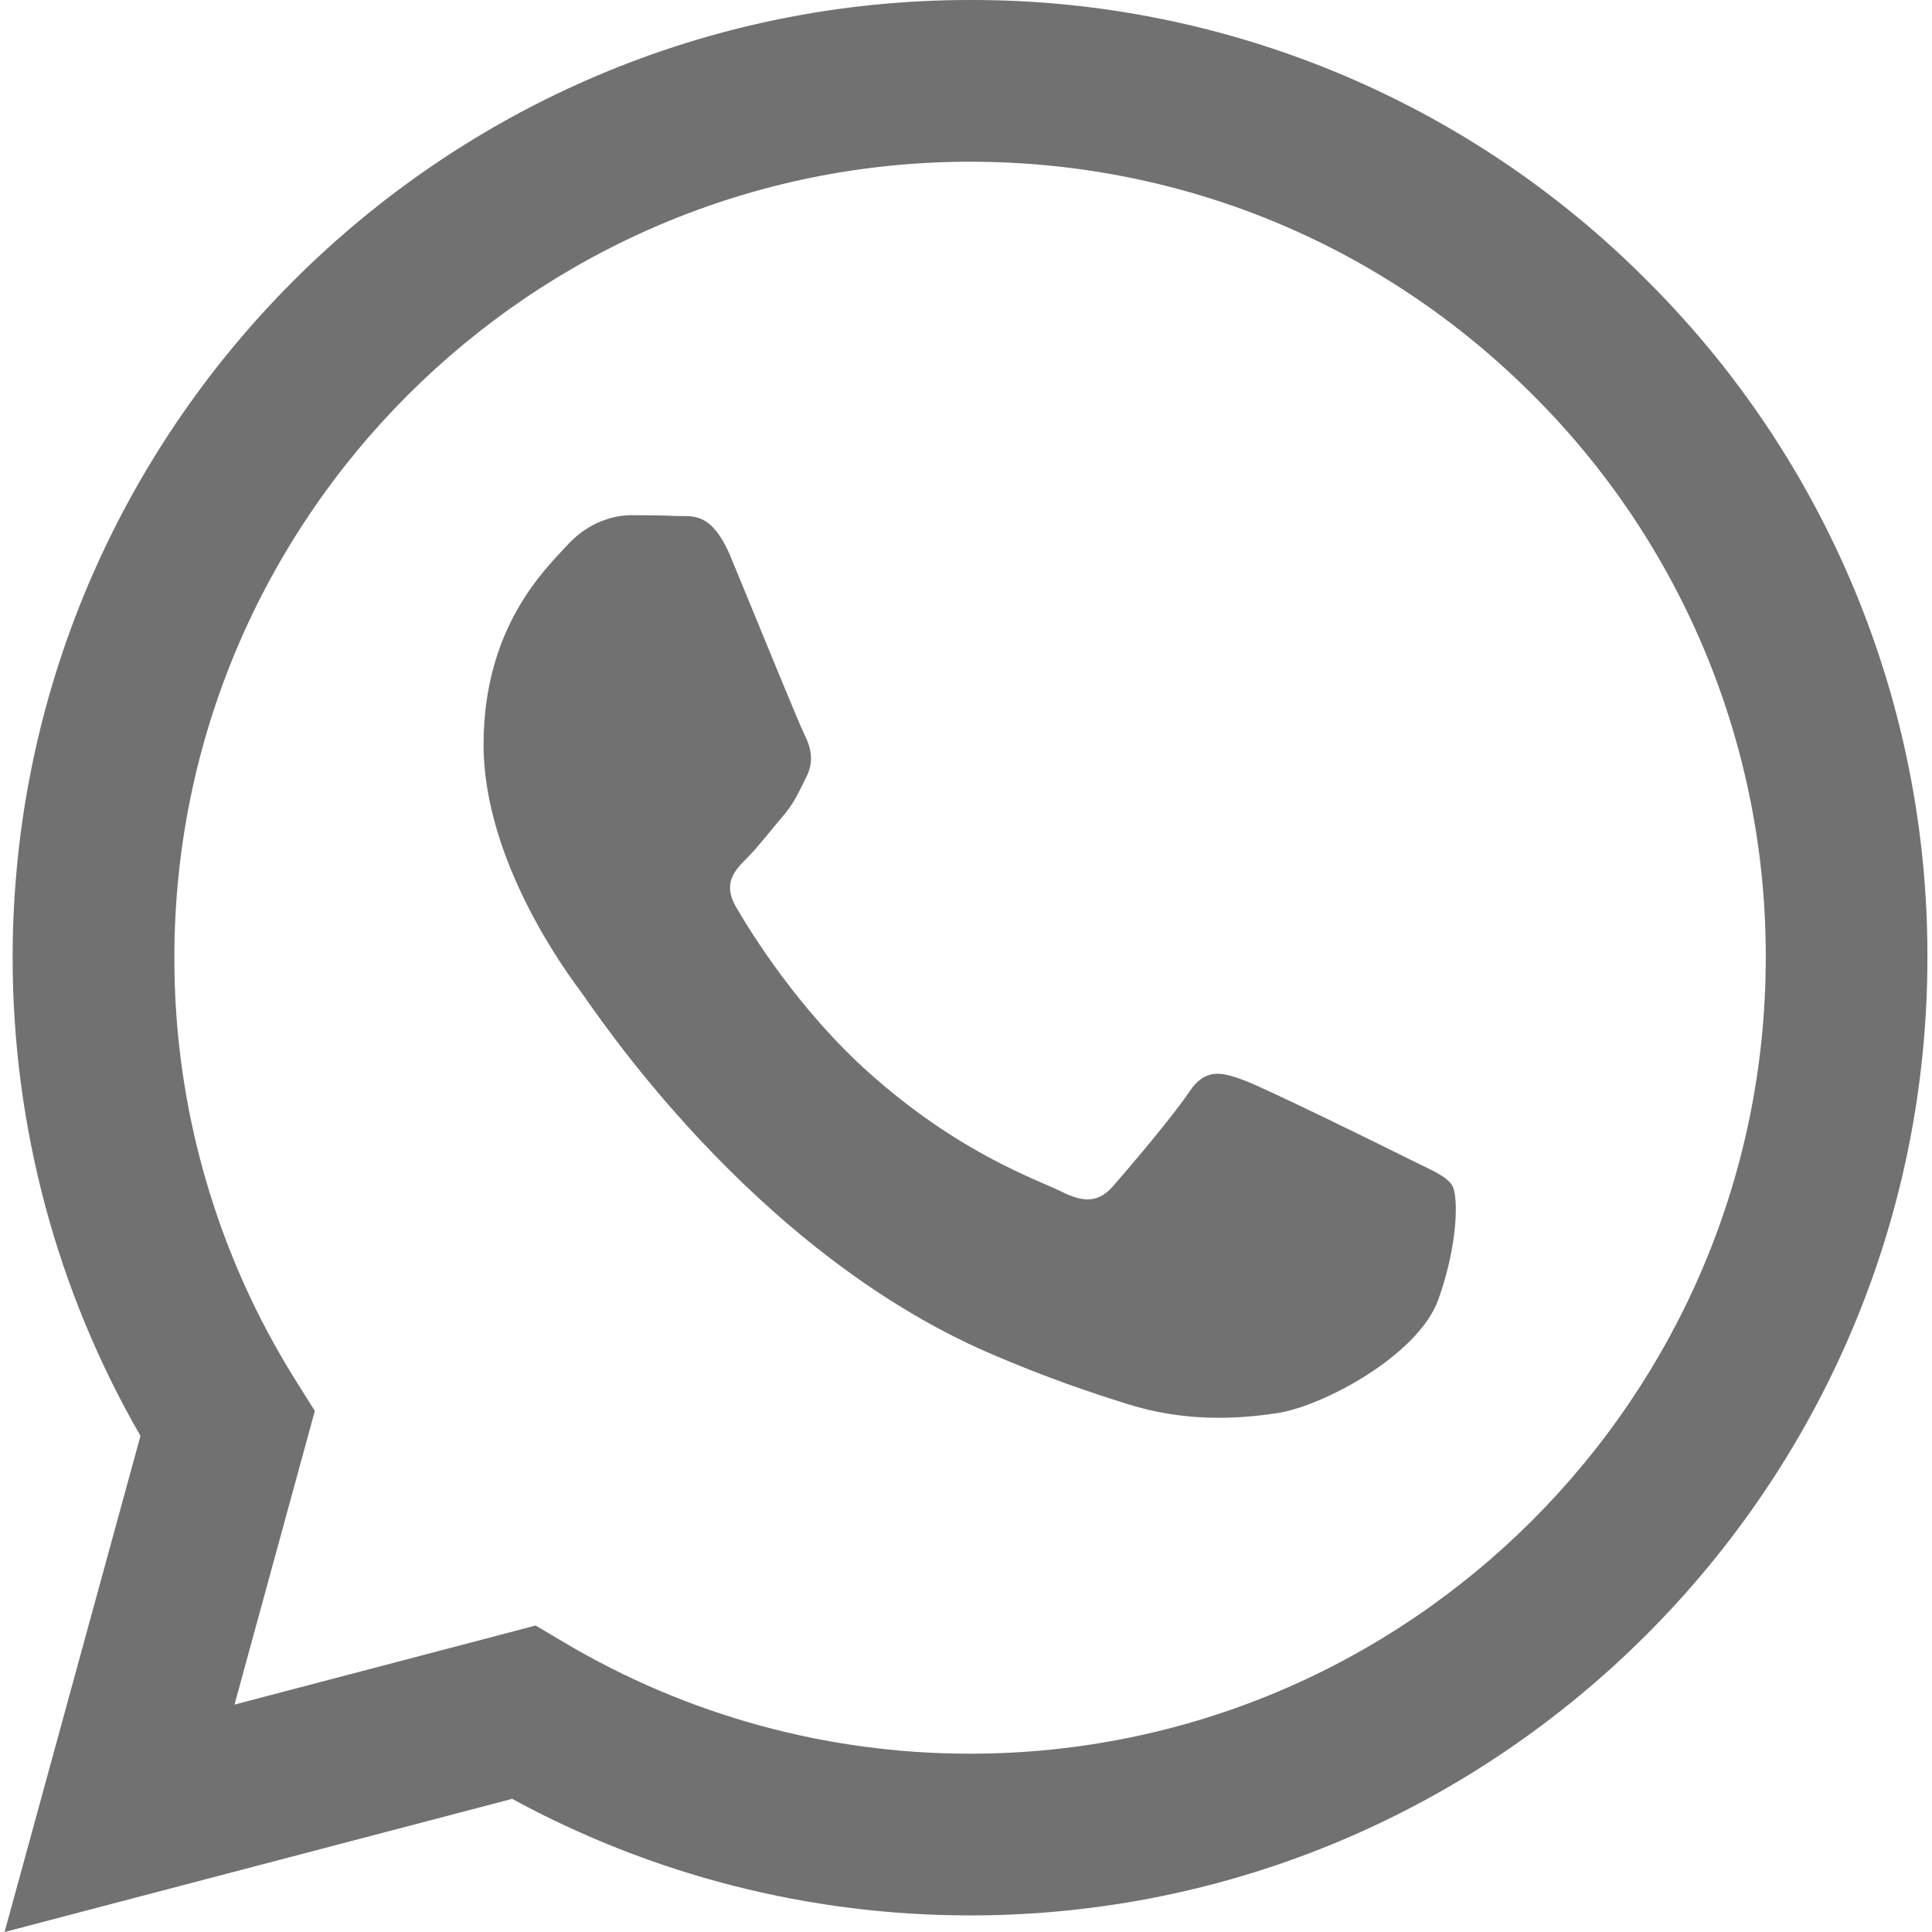
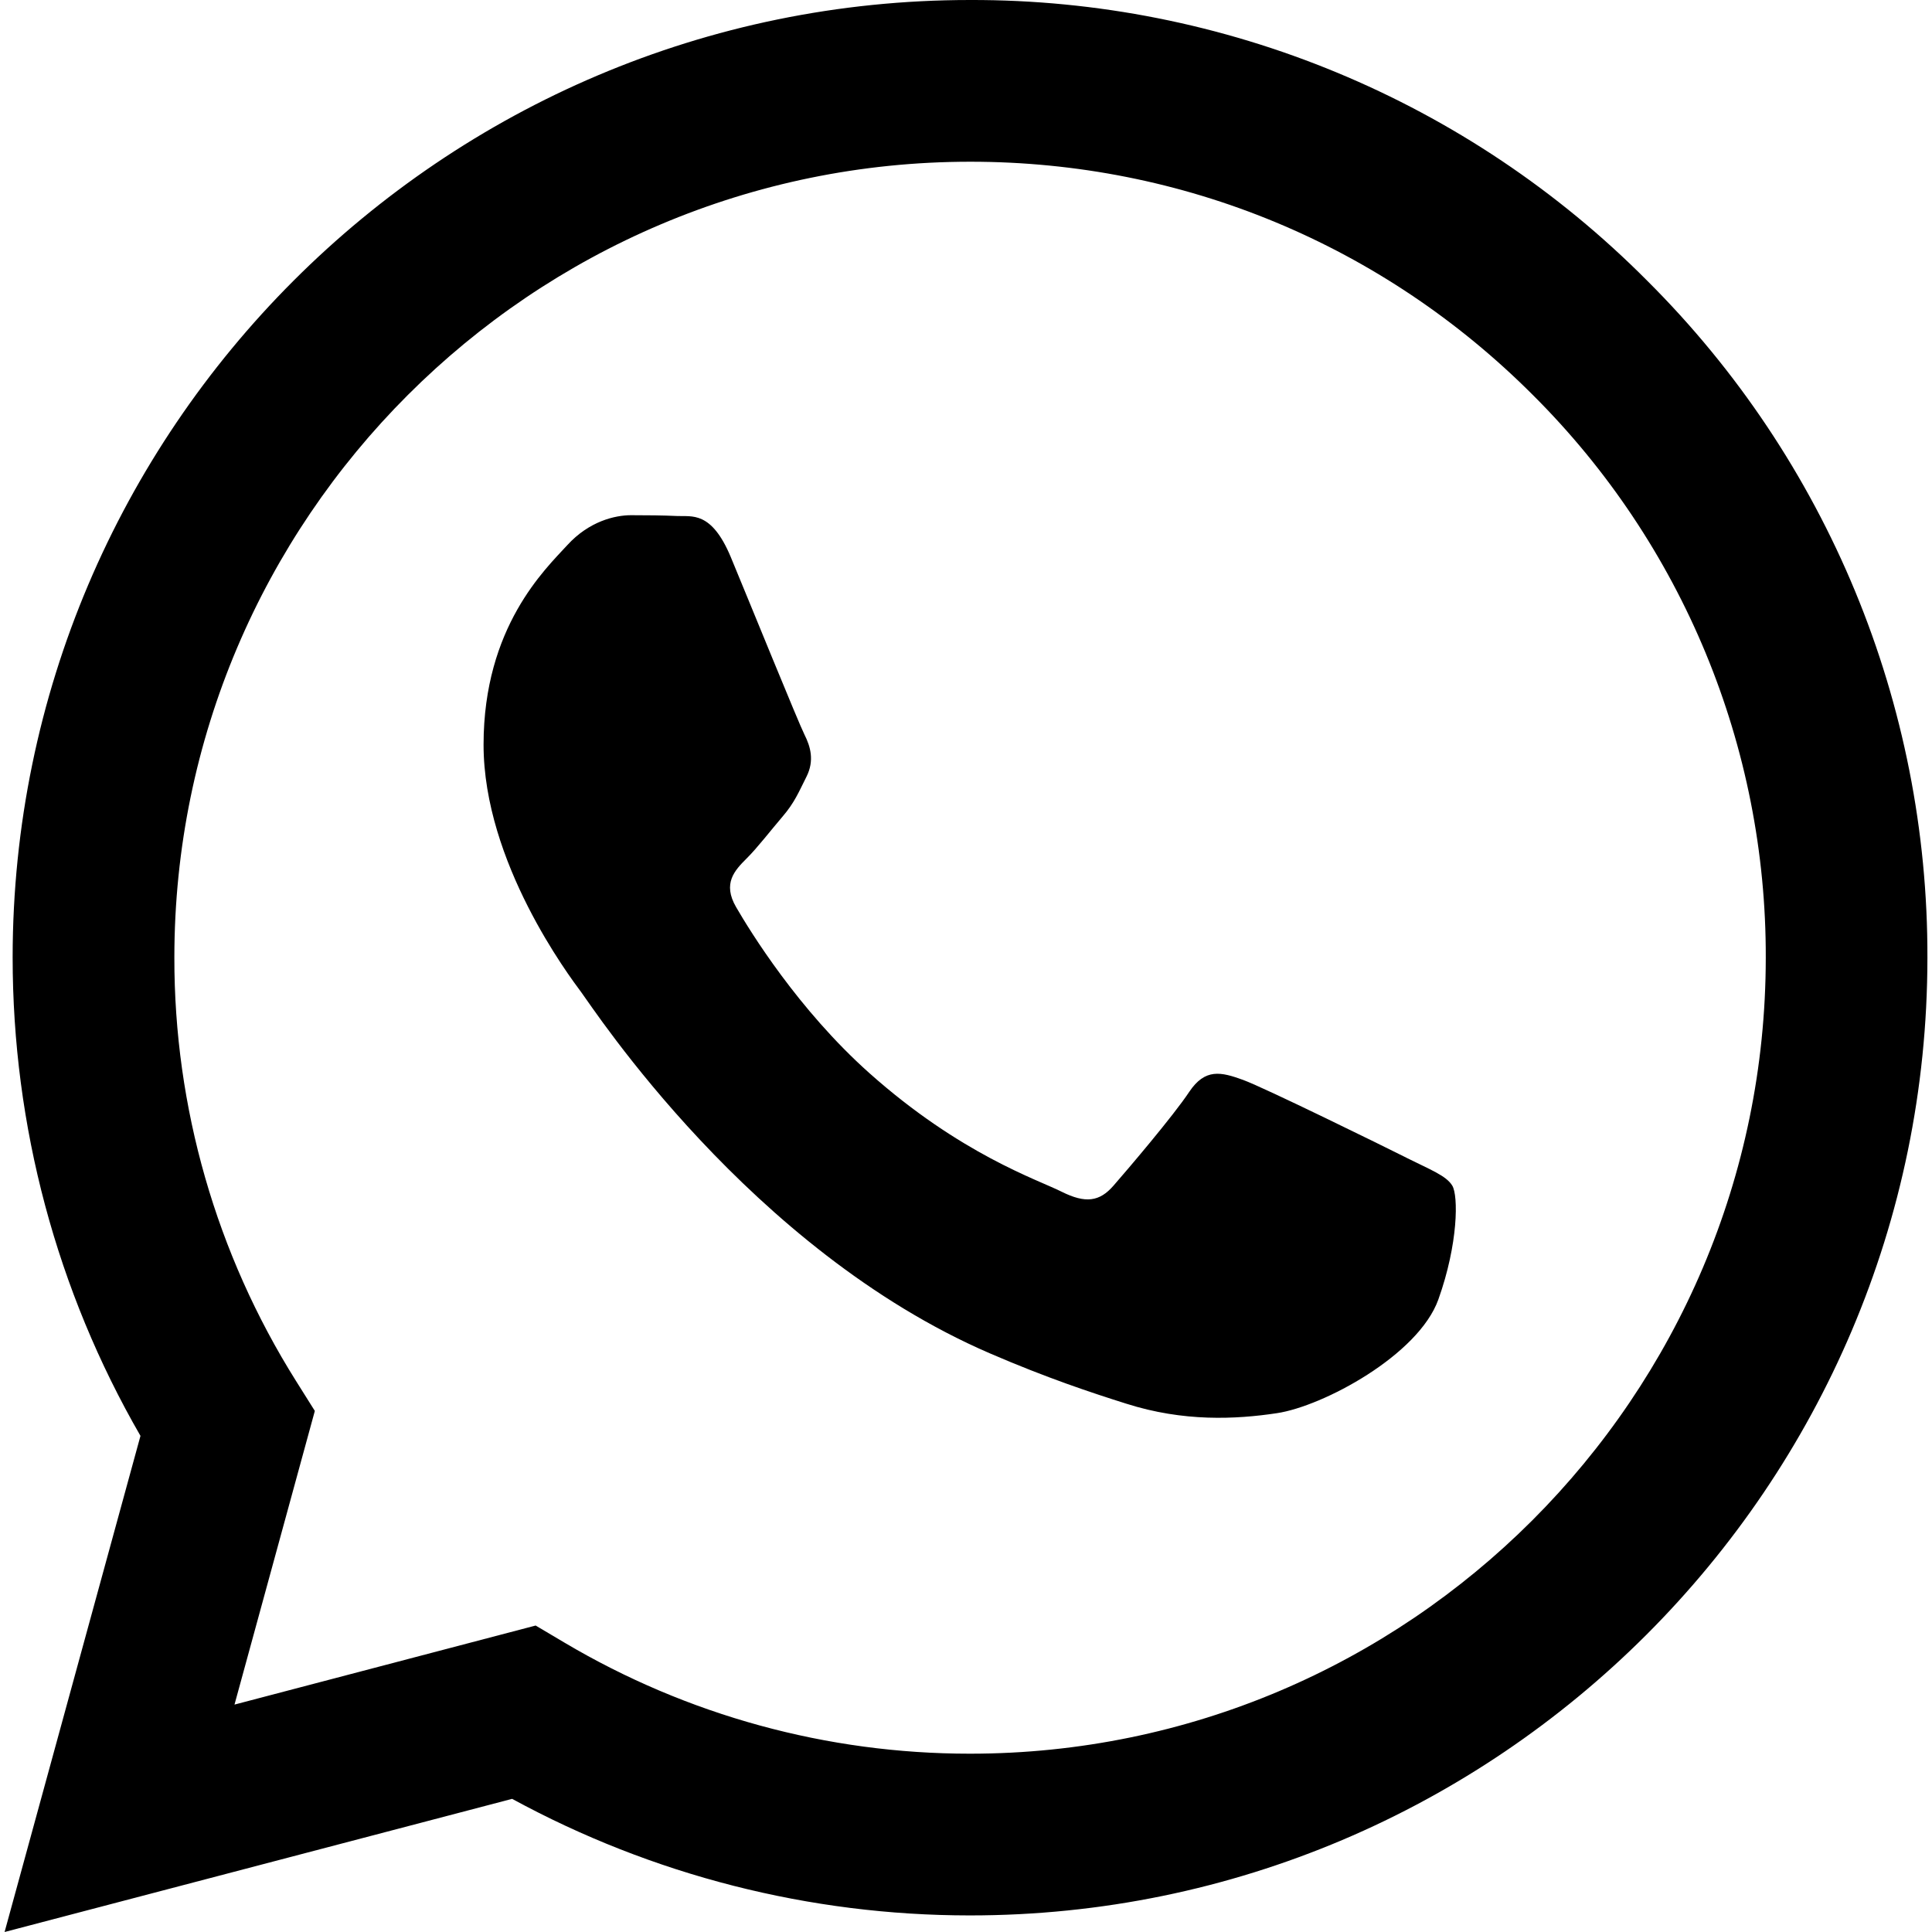
<svg xmlns="http://www.w3.org/2000/svg" role="img" viewBox="0 0 24 24">
-   <path fill="#717171" d="M17.472 14.382c-.297-.149-1.758-.867-2.03-.967-.273-.099-.471-.148-.67.15-.197.297-.767.966-.94 1.164-.173.199-.347.223-.644.075-.297-.15-1.255-.463-2.39-1.475-.883-.788-1.48-1.761-1.653-2.059-.173-.297-.018-.458.13-.606.134-.133.298-.347.446-.52.149-.174.198-.298.298-.497.099-.198.05-.371-.025-.52-.075-.149-.669-1.612-.916-2.207-.242-.579-.487-.5-.669-.51-.173-.008-.371-.01-.57-.01-.198 0-.52.074-.792.372-.272.297-1.04 1.016-1.04 2.479 0 1.462 1.065 2.875 1.213 3.074.149.198 2.096 3.2 5.077 4.487.709.306 1.262.489 1.694.625.712.227 1.36.195 1.871.118.571-.085 1.758-.719 2.006-1.413.248-.694.248-1.289.173-1.413-.074-.124-.272-.198-.57-.347m-5.421 7.403h-.004a9.87 9.87 0 01-5.031-1.378l-.361-.214-3.741.982.998-3.648-.235-.374a9.86 9.86 0 01-1.51-5.26c.001-5.45 4.436-9.884 9.888-9.884 2.64 0 5.122 1.03 6.988 2.898a9.825 9.825 0 012.893 6.994c-.003 5.45-4.437 9.884-9.885 9.884m8.413-18.297A11.815 11.815 0 0012.05 0C5.495 0 .16 5.335.157 11.892c0 2.096.547 4.142 1.588 5.945L.057 24l6.305-1.654a11.882 11.882 0 005.683 1.448h.005c6.554 0 11.89-5.335 11.893-11.893a11.821 11.821 0 00-3.48-8.413Z" />
+   <path fill="#000000" d="M17.472 14.382c-.297-.149-1.758-.867-2.03-.967-.273-.099-.471-.148-.67.15-.197.297-.767.966-.94 1.164-.173.199-.347.223-.644.075-.297-.15-1.255-.463-2.39-1.475-.883-.788-1.48-1.761-1.653-2.059-.173-.297-.018-.458.13-.606.134-.133.298-.347.446-.52.149-.174.198-.298.298-.497.099-.198.05-.371-.025-.52-.075-.149-.669-1.612-.916-2.207-.242-.579-.487-.5-.669-.51-.173-.008-.371-.01-.57-.01-.198 0-.52.074-.792.372-.272.297-1.04 1.016-1.04 2.479 0 1.462 1.065 2.875 1.213 3.074.149.198 2.096 3.2 5.077 4.487.709.306 1.262.489 1.694.625.712.227 1.36.195 1.871.118.571-.085 1.758-.719 2.006-1.413.248-.694.248-1.289.173-1.413-.074-.124-.272-.198-.57-.347m-5.421 7.403h-.004a9.87 9.87 0 01-5.031-1.378l-.361-.214-3.741.982.998-3.648-.235-.374a9.86 9.86 0 01-1.51-5.26c.001-5.45 4.436-9.884 9.888-9.884 2.64 0 5.122 1.03 6.988 2.898a9.825 9.825 0 012.893 6.994c-.003 5.45-4.437 9.884-9.885 9.884m8.413-18.297A11.815 11.815 0 0012.05 0C5.495 0 .16 5.335.157 11.892c0 2.096.547 4.142 1.588 5.945L.057 24l6.305-1.654a11.882 11.882 0 005.683 1.448h.005c6.554 0 11.89-5.335 11.893-11.893a11.821 11.821 0 00-3.48-8.413Z" />
</svg>
